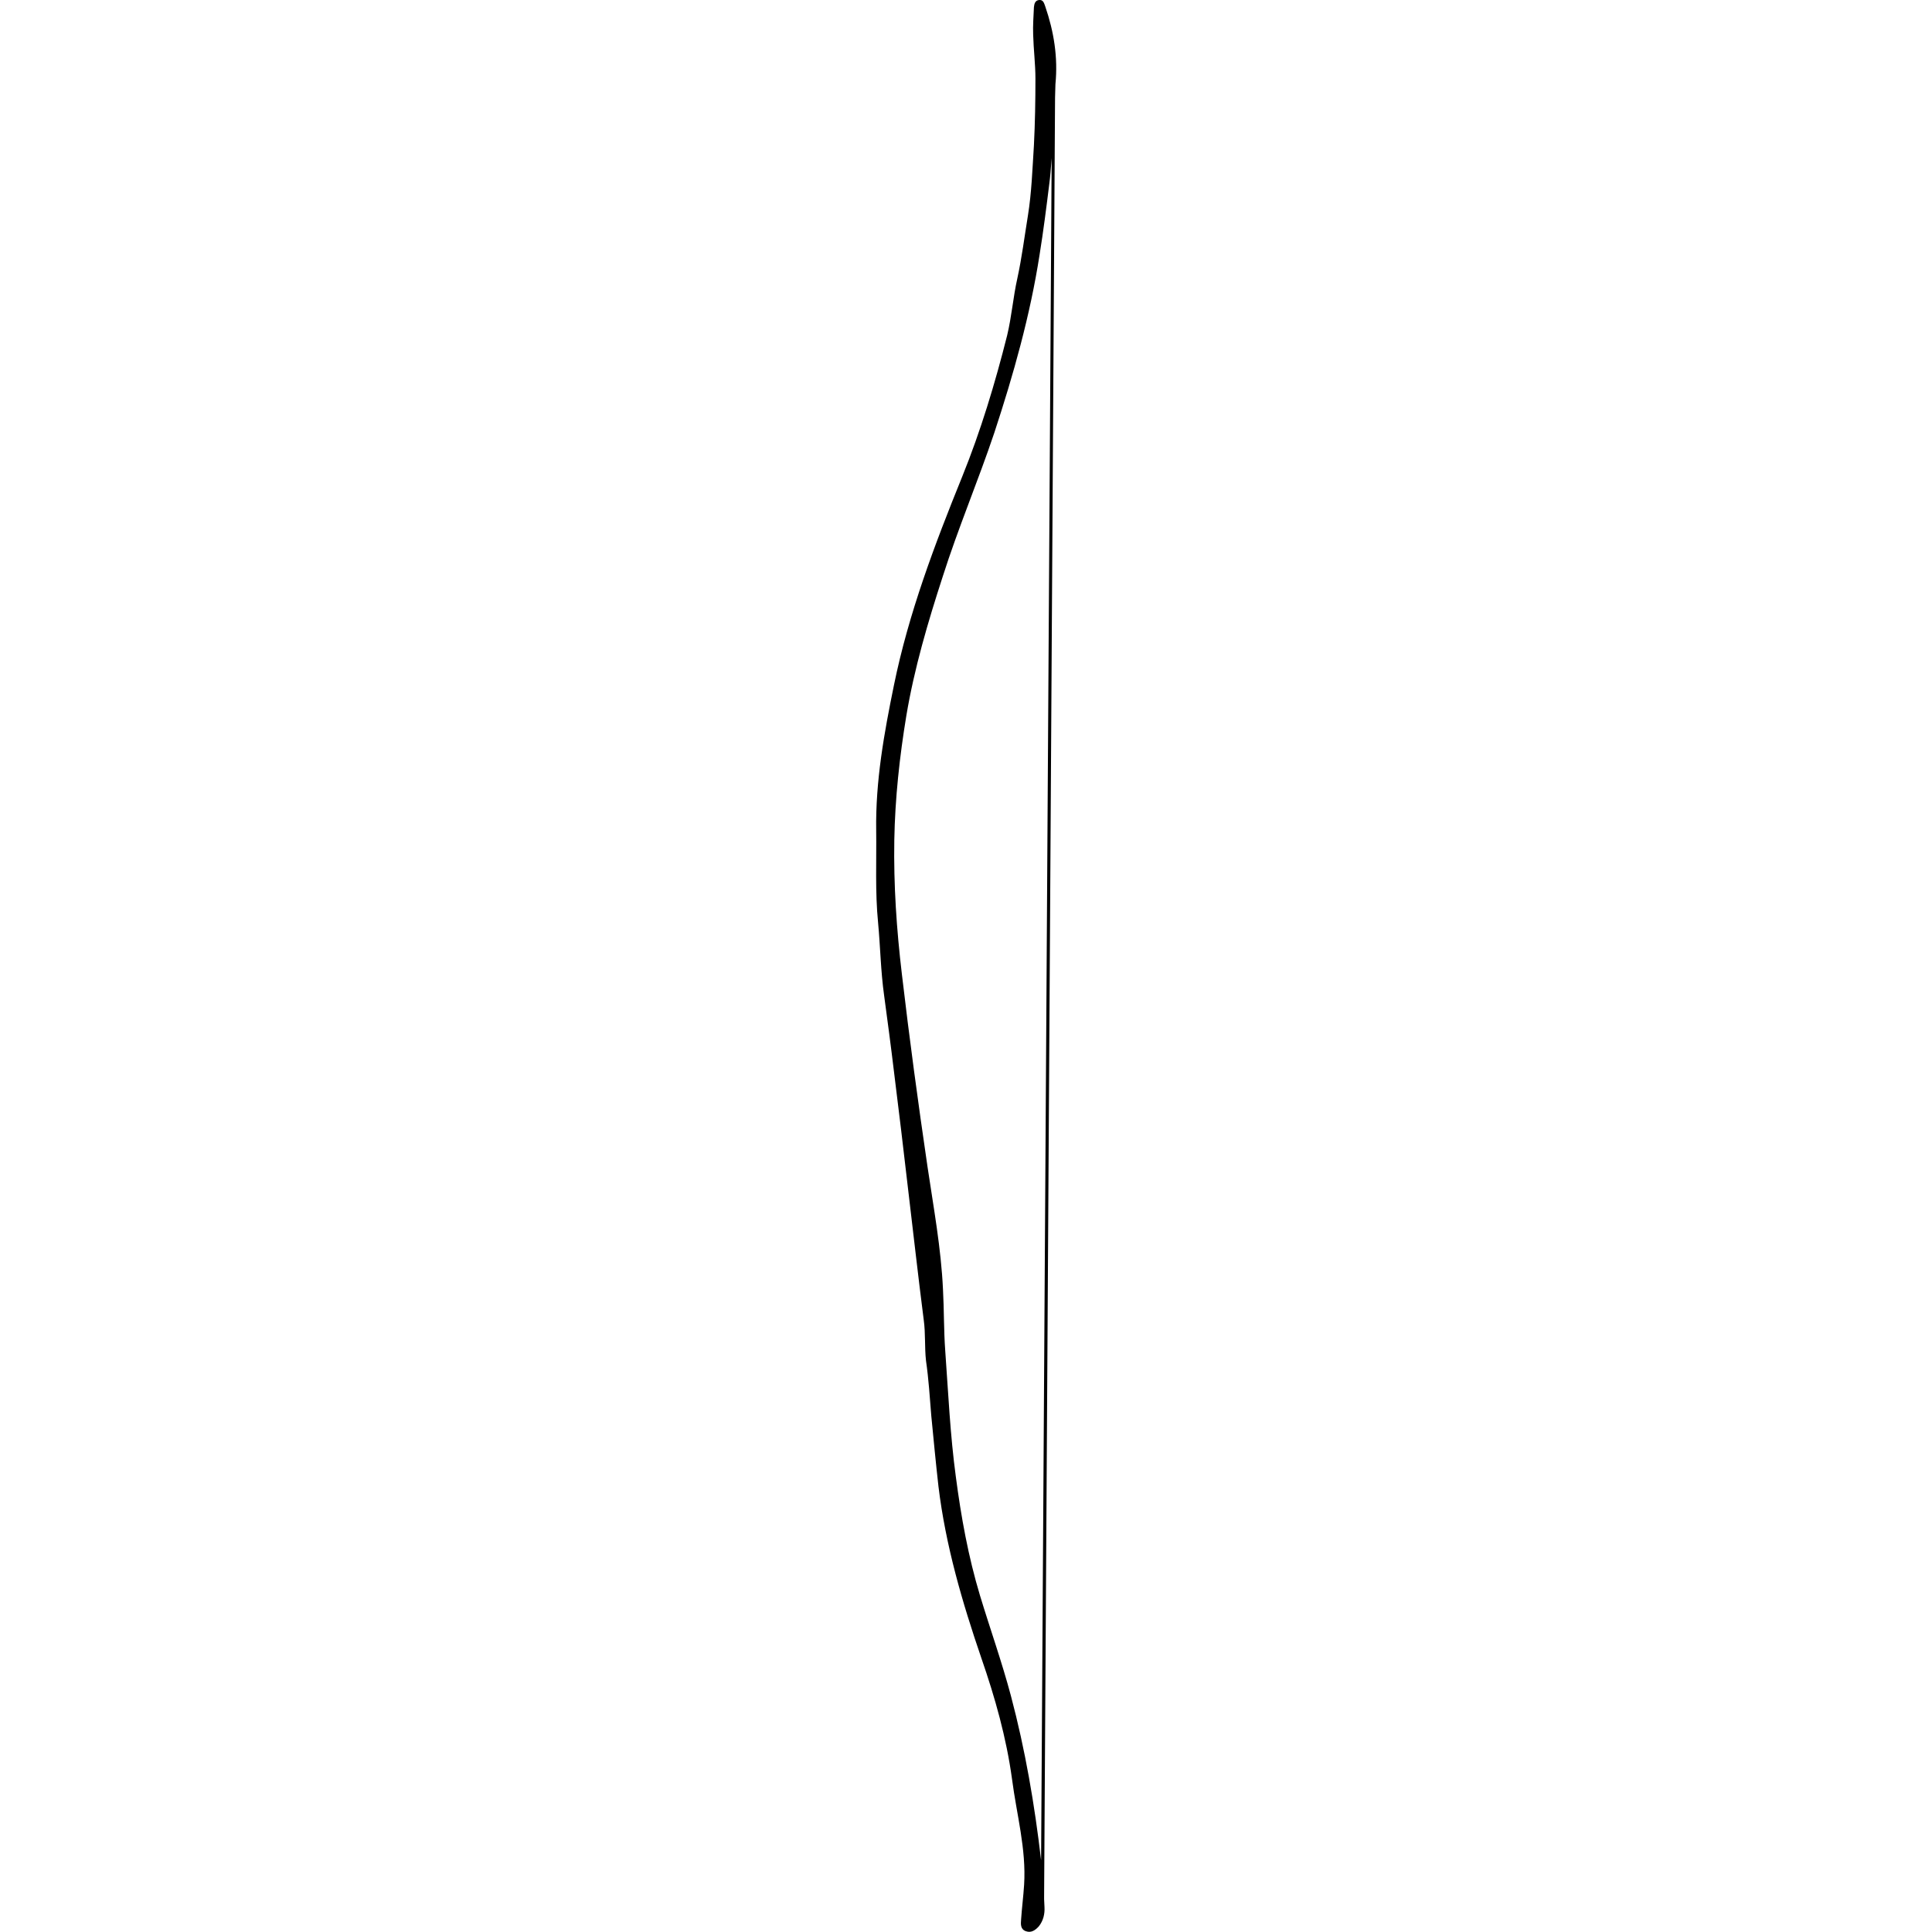
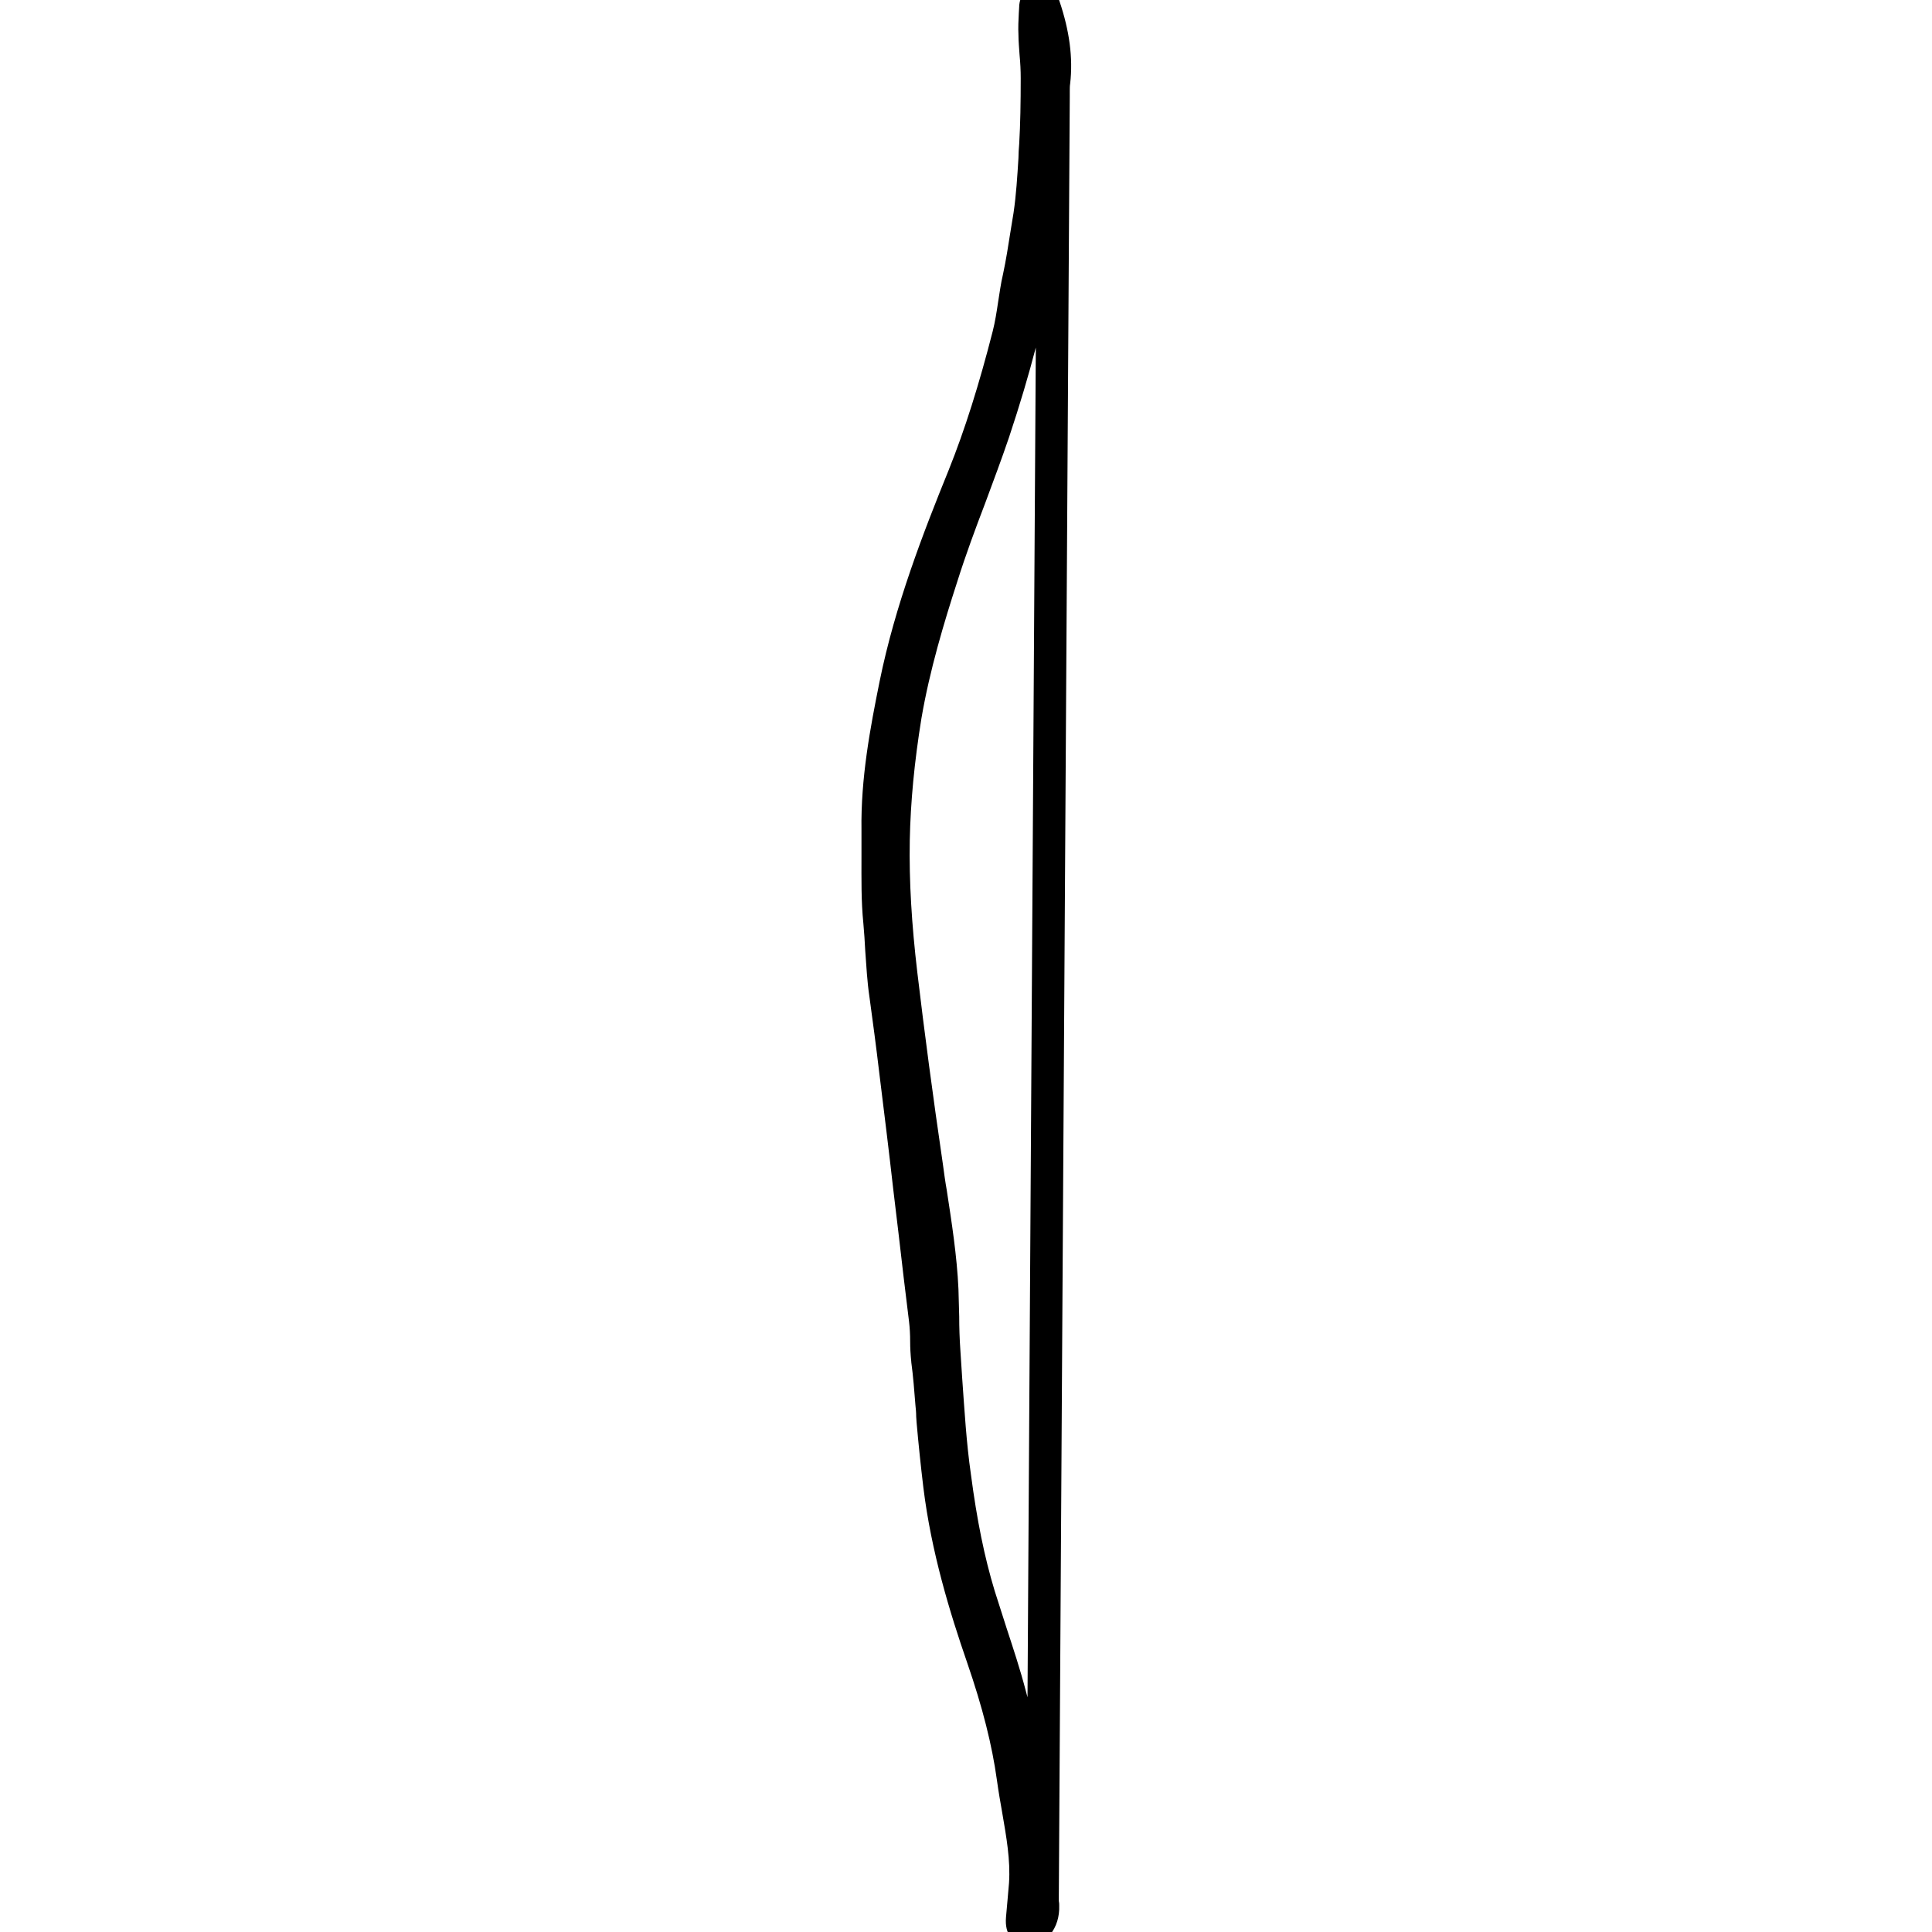
<svg xmlns="http://www.w3.org/2000/svg" version="1.1" id="Ebene_1" x="0px" y="0px" viewBox="0 0 512 512" style="enable-background:new 0 0 512 512;" xml:space="preserve">
-   <path d="M279.6,25.9c0-1.2,0.1-2.4,0.1-3.6c0.7-7.1-0.4-13.9-2.7-20.6c-0.3-0.8-0.5-1.8-1.6-1.7c-1.1,0.1-1.3,1-1.4,1.9  c-0.1,2.4-0.3,4.9-0.2,7.3c0.1,3.9,0.6,7.8,0.6,11.6c0,5.9-0.1,11.8-0.4,17.7c-0.4,6.2-0.6,12.5-1.6,18.7  c-0.9,5.5-1.6,11.1-2.8,16.6c-1.1,4.9-1.5,10.1-2.7,15.1c-3.2,12.7-7,25.3-11.9,37.4c-7.3,18-14.2,36.2-18.1,55.3  c-2.6,12.7-4.9,25.4-4.7,38.5c0.1,8.1-0.3,16.3,0.5,24.4c0.6,6.4,0.7,12.9,1.6,19.3c0.9,6.7,1.8,13.4,2.6,20.1  c1.3,10.3,2.5,20.5,3.7,30.8c1.4,11.7,2.7,23.4,4.2,35.1c0.5,3.6,0.2,7.2,0.6,10.8c0.7,4.8,1,9.7,1.4,14.6  c0.6,6.2,1.2,12.5,1.9,18.7c1.9,15.7,6.3,30.7,11.4,45.6c3.6,10.4,6.6,21,8.1,32c1.2,9.3,3.8,18.5,3.2,28c-0.2,3.1-0.6,6.2-0.8,9.2  c-0.1,1.2-0.2,2.6,1.3,3.1c1.4,0.5,2.5-0.3,3.4-1.3c1.2-1.5,1.6-3.3,1.5-5.1c0-0.7-0.1-1.4-0.1-2.1c0,0,0,0,0,0c0-0.2,0-0.5,0-0.8  l0,0L279.6,25.9z M267.9,449.4c-2.4-9-5.5-17.7-8.2-26.6c-3.1-10.3-5-20.8-6.4-31.5c-1.5-11.1-2-22.2-2.8-33.3  c-0.4-5.4-0.3-10.9-0.6-16.3c-0.5-10.9-2.5-21.7-4.1-32.5c-2.5-17-4.8-34-6.8-51.1c-1.4-11.8-2.2-23.6-2-35.5  c0.2-11.1,1.4-22.1,3.2-33c2.1-12.5,5.7-24.7,9.6-36.7c4.1-12.9,9.4-25.4,13.7-38.2c5.1-15.5,9.5-31.1,12-47.2  c1-6.2,1.8-12.5,2.6-19c0.2-1.4,0.4-3.9,0.6-6.6L275.9,493C274.2,478.3,271.7,463.7,267.9,449.4z" />
+   <path d="M280.8,0.4l-0.1-0.3c-1.4-3.9-4.1-4.2-5.6-4.1c-1,0.1-4.5,0.8-5,5.4l0,0.3c0,0.6-0.1,1.2-0.1,1.7c-0.1,1.9-0.2,3.9-0.1,5.8  c0,1.8,0.2,3.7,0.3,5.4c0.2,2.1,0.3,4.1,0.3,6.1c0,6.5-0.1,12.3-0.4,17.4c-0.1,1.3-0.2,2.6-0.2,3.8c-0.3,4.8-0.6,9.8-1.3,14.5  c-0.3,1.6-0.5,3.3-0.8,4.9c-0.6,3.8-1.2,7.7-2,11.4c-0.6,2.5-0.9,5-1.3,7.4c-0.4,2.7-0.8,5.2-1.4,7.6c-3.6,14.1-7.4,26.2-11.7,36.9  c-6.7,16.5-14.2,35.8-18.3,56c-2.5,12.4-5,25.6-4.8,39.4c0,2.4,0,4.7,0,7.1c0,5.8-0.1,11.7,0.5,17.6c0.2,2.4,0.4,4.9,0.5,7.3  c0.3,4,0.5,8.1,1.1,12.1c0.9,6.6,1.8,13.3,2.6,20.1c1.3,10.5,2.6,21,3.7,30.8c0.5,3.9,0.9,7.8,1.4,11.7c0.9,7.7,1.8,15.6,2.8,23.5  c0.2,1.7,0.3,3.4,0.3,5.3c0,1.7,0.1,3.5,0.3,5.4l0,0.1c0.5,3.7,0.8,7.5,1.1,11.4c0.1,1,0.2,1.9,0.2,3l0.1,1.5  c0.5,5.7,1.1,11.5,1.8,17.3c2.1,17.1,7,33.1,11.6,46.4c4.1,11.9,6.6,21.8,7.9,31.2c0.4,2.9,0.9,5.8,1.4,8.6  c1.1,6.4,2.2,12.5,1.8,18.6c-0.1,1.5-0.3,3.1-0.4,4.6c-0.1,1.5-0.3,3-0.4,4.5c-0.4,4.7,2,6.5,3.9,7.2c0.6,0.2,1.3,0.4,2.2,0.4  c1.6,0,3.6-0.6,5.5-2.8l0.1-0.2c1.7-2.1,2.5-4.8,2.4-7.7c0-0.4,0-0.8-0.1-1.2c0-0.3,0-0.5,0-0.8v-0.8l2.9-476.6v0c0-0.5,0-1.1,0-1.6  c0-0.6,0-1.2,0.1-1.8C284.4,15.3,283.4,8.1,280.8,0.4z M255,365.4c-0.2-2.6-0.3-5.1-0.5-7.7c-0.2-2.9-0.3-5.9-0.3-8.8  c-0.1-2.4-0.1-4.9-0.2-7.3c-0.4-8.8-1.8-17.7-3.1-26.2c-0.4-2.2-0.7-4.5-1-6.7c-2.7-18.4-4.9-35-6.8-51c-1.5-12.7-2.2-24.2-2-35  c0.2-10.1,1.2-20.7,3.1-32.4c2.2-12.8,6-25.4,9.5-36.2c2.2-7,4.8-14,7.4-20.8c2.1-5.7,4.3-11.5,6.3-17.4c2.9-8.7,5.2-16.5,7.1-23.8  l-2.2,357.7c-0.1-0.5-0.3-1-0.4-1.5l0,0c-1.5-5.8-3.4-11.5-5.2-17c-1-3.2-2.1-6.5-3.1-9.7c-2.7-8.9-4.7-18.7-6.3-30.9  C256.1,382.4,255.6,373.7,255,365.4z" />
</svg>
